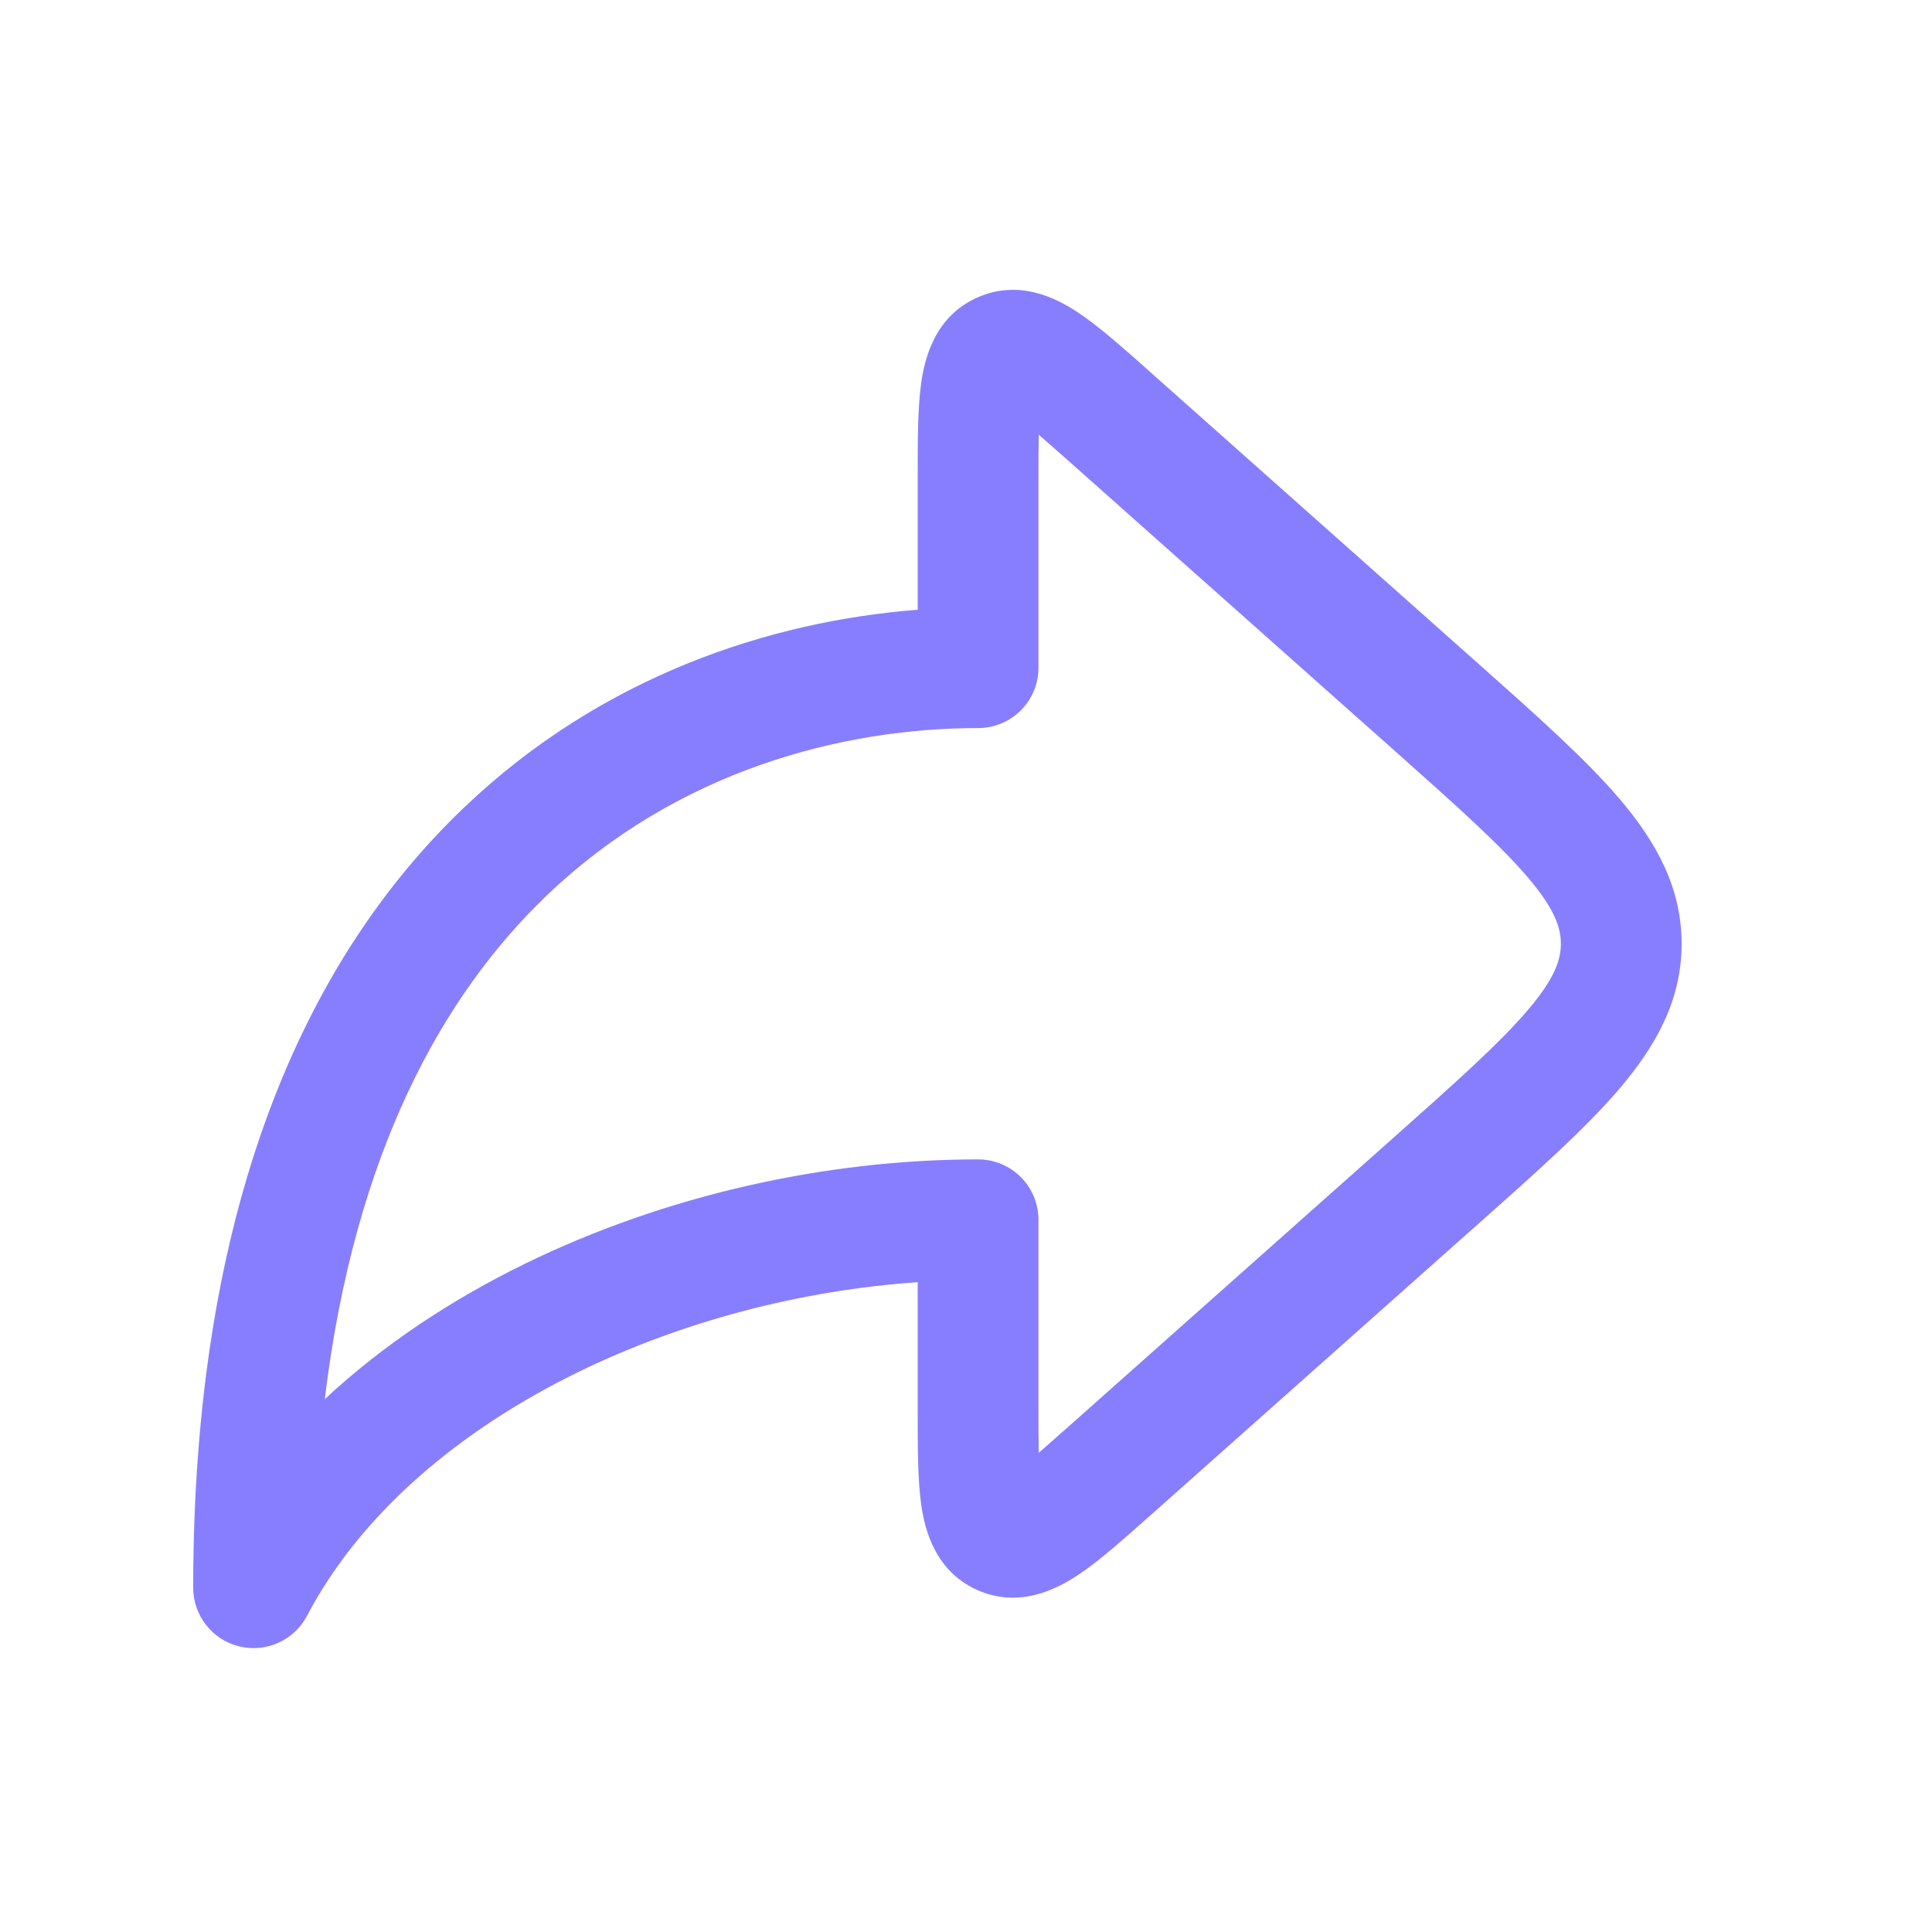
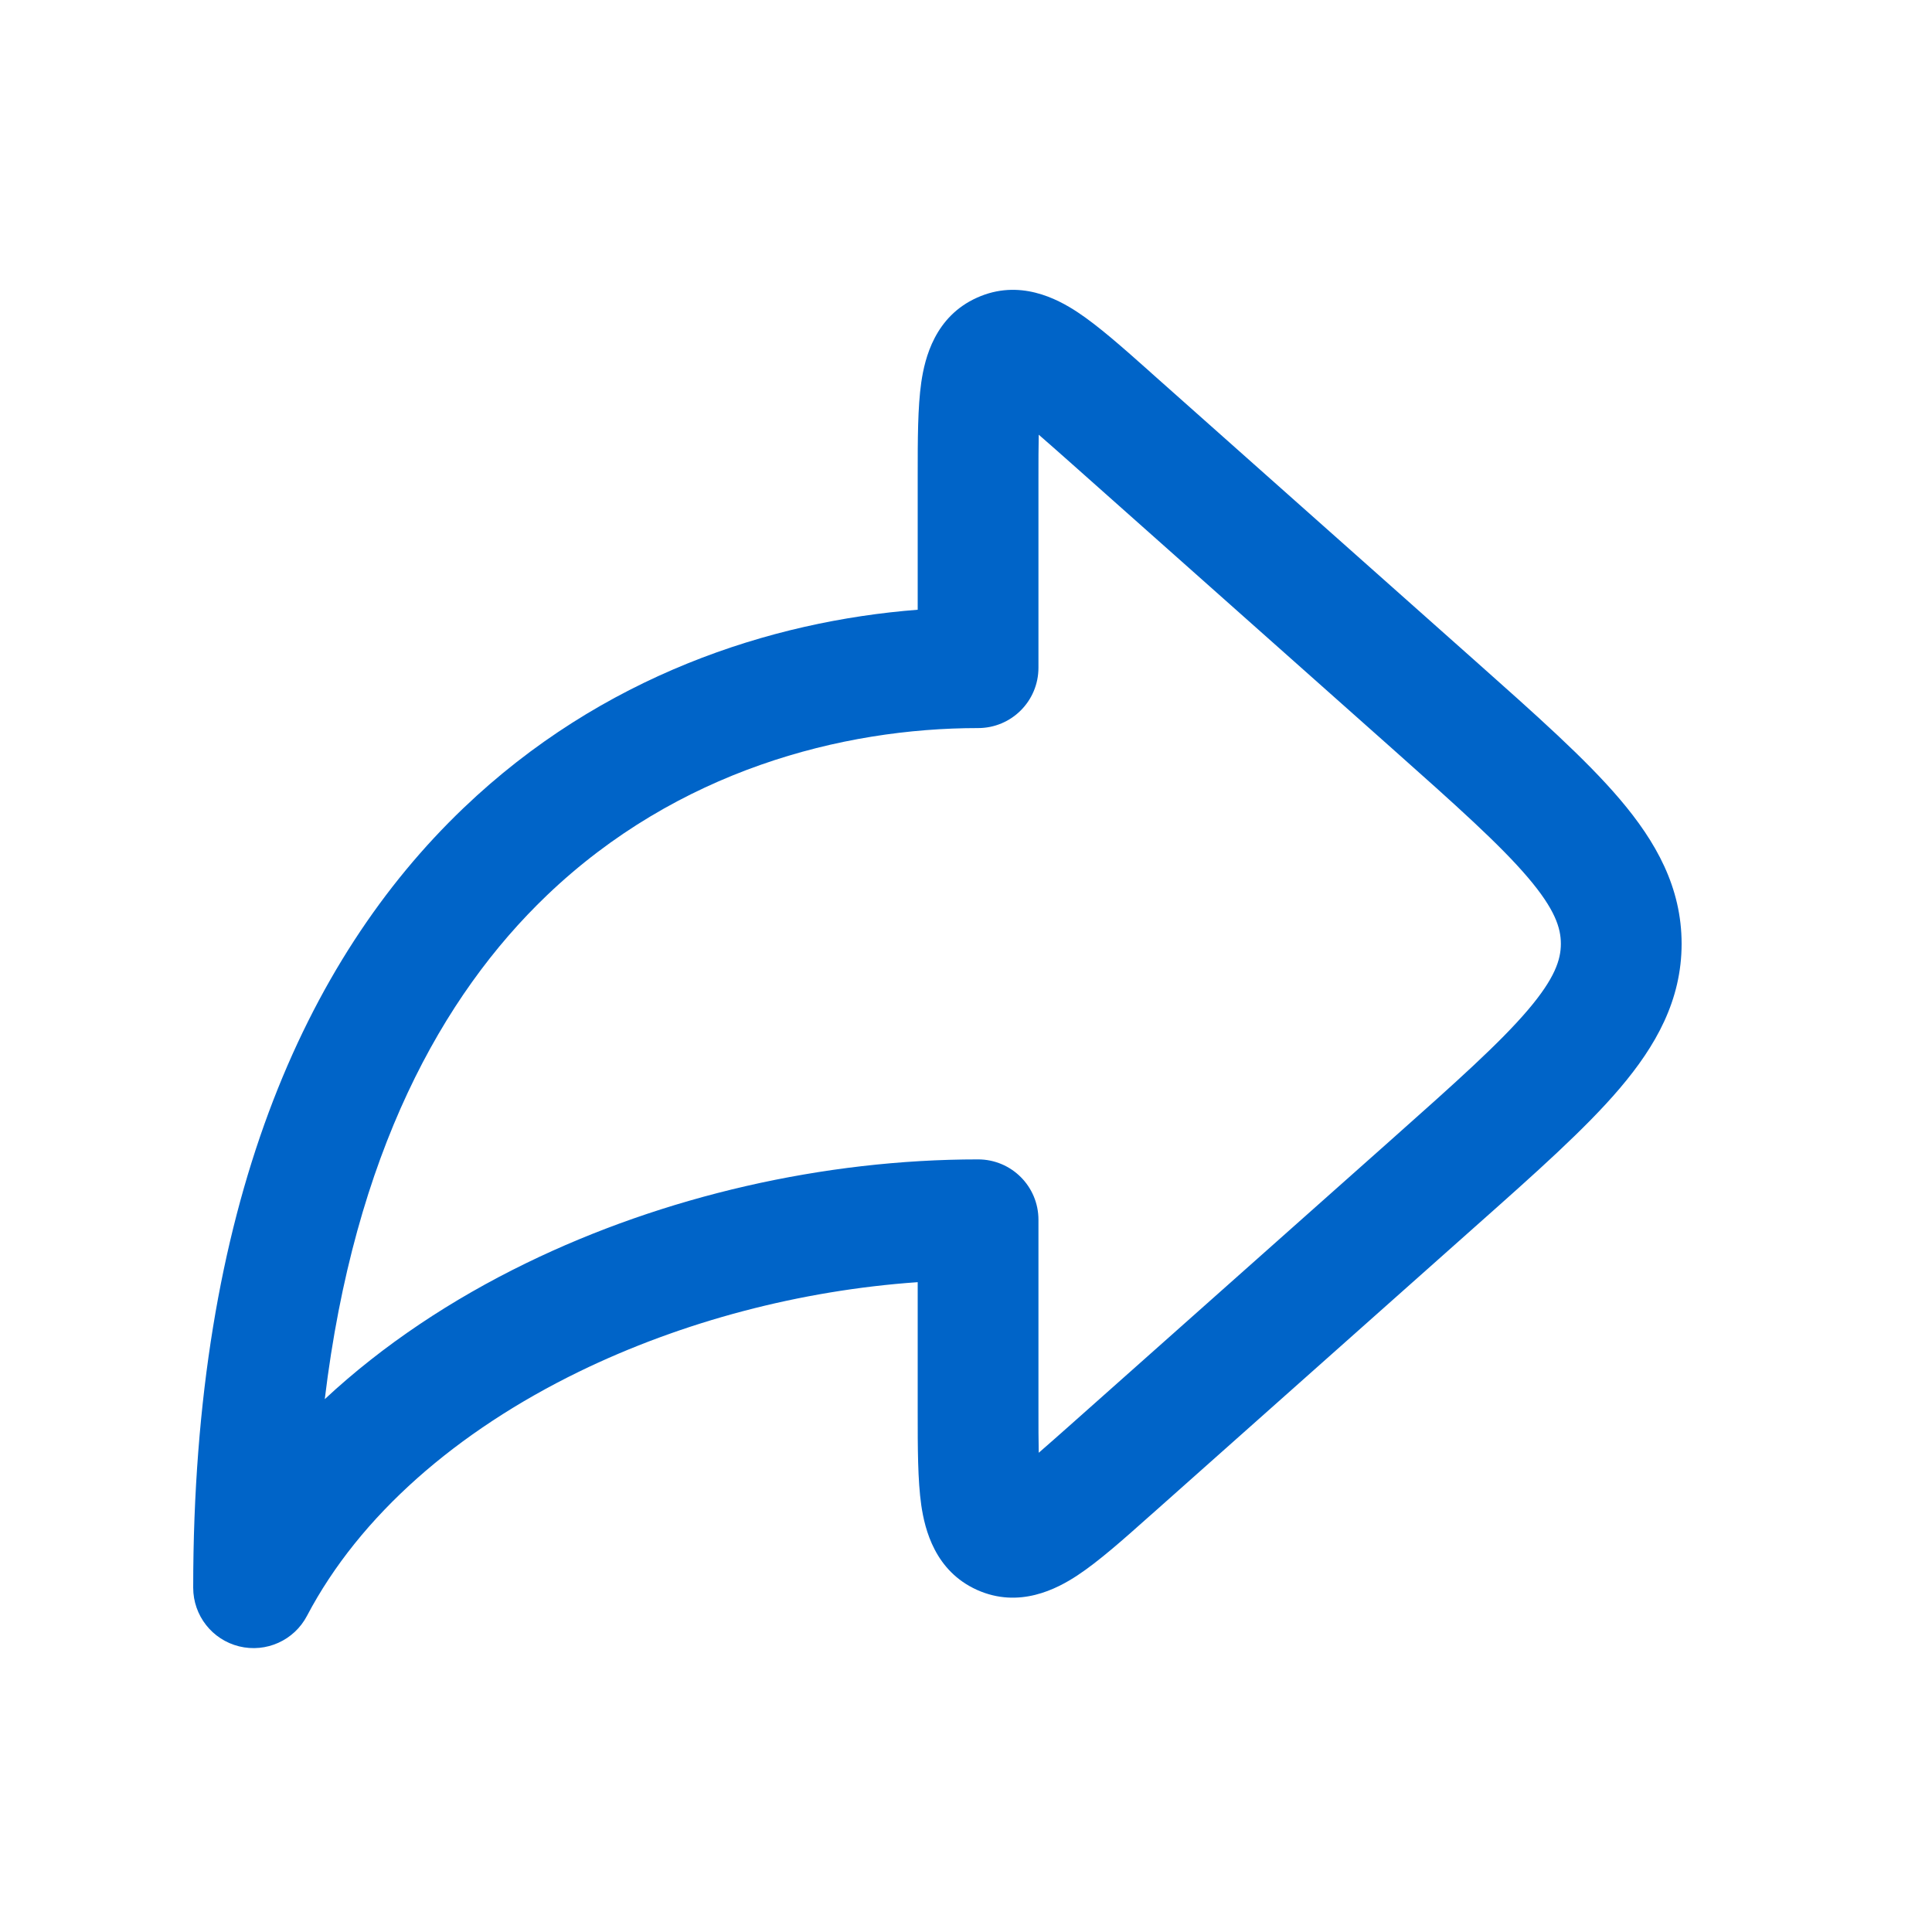
<svg xmlns="http://www.w3.org/2000/svg" width="20" height="20" viewBox="0 0 20 20" fill="none">
-   <path fill-rule="evenodd" clip-rule="evenodd" d="M11.895 3.84C11.906 3.85 11.916 3.859 11.927 3.869L15.272 6.842C15.896 7.397 16.414 7.856 16.769 8.274C17.142 8.713 17.408 9.185 17.408 9.77C17.408 10.354 17.142 10.826 16.769 11.265C16.414 11.683 15.896 12.143 15.272 12.697L11.927 15.671C11.916 15.68 11.906 15.69 11.895 15.699C11.625 15.94 11.372 16.164 11.154 16.308C10.94 16.449 10.551 16.654 10.115 16.459C9.679 16.263 9.574 15.835 9.537 15.582C9.5 15.323 9.5 14.985 9.5 14.624C9.5 14.609 9.5 14.595 9.5 14.581V13.273C8.29 13.357 7.065 13.678 5.993 14.2C4.732 14.815 3.725 15.686 3.178 16.727C3.045 16.981 2.755 17.112 2.475 17.043C2.196 16.974 2 16.724 2 16.436C2 12.502 3.151 9.94 4.797 8.366C6.232 6.993 7.98 6.43 9.5 6.312V4.959C9.5 4.944 9.5 4.93 9.5 4.916C9.5 4.554 9.5 4.216 9.537 3.958C9.574 3.704 9.679 3.276 10.115 3.081C10.551 2.885 10.94 3.09 11.154 3.231C11.372 3.375 11.625 3.6 11.895 3.84ZM10.753 4.5C10.847 4.581 10.959 4.681 11.097 4.803L14.407 7.745C15.075 8.339 15.525 8.741 15.817 9.084C16.097 9.413 16.158 9.606 16.158 9.77C16.158 9.933 16.097 10.126 15.817 10.455C15.525 10.798 15.075 11.2 14.407 11.794L11.097 14.736C10.959 14.858 10.847 14.958 10.753 15.039C10.75 14.915 10.75 14.764 10.75 14.581V12.627C10.75 12.281 10.47 12.002 10.125 12.002C8.531 12.002 6.875 12.38 5.445 13.077C4.679 13.45 3.966 13.921 3.362 14.484C3.669 11.944 4.577 10.306 5.661 9.269C7.011 7.977 8.717 7.537 10.125 7.537C10.47 7.537 10.75 7.258 10.75 6.912V4.959C10.75 4.775 10.75 4.624 10.753 4.5Z" fill="#877EFF" />
+   <path fill-rule="evenodd" clip-rule="evenodd" d="M11.895 3.84C11.906 3.85 11.916 3.859 11.927 3.869L15.272 6.842C15.896 7.397 16.414 7.856 16.769 8.274C17.142 8.713 17.408 9.185 17.408 9.77C17.408 10.354 17.142 10.826 16.769 11.265C16.414 11.683 15.896 12.143 15.272 12.697L11.927 15.671C11.916 15.68 11.906 15.69 11.895 15.699C11.625 15.94 11.372 16.164 11.154 16.308C10.94 16.449 10.551 16.654 10.115 16.459C9.679 16.263 9.574 15.835 9.537 15.582C9.5 15.323 9.5 14.985 9.5 14.624C9.5 14.609 9.5 14.595 9.5 14.581V13.273C8.29 13.357 7.065 13.678 5.993 14.2C4.732 14.815 3.725 15.686 3.178 16.727C3.045 16.981 2.755 17.112 2.475 17.043C2.196 16.974 2 16.724 2 16.436C2 12.502 3.151 9.94 4.797 8.366C6.232 6.993 7.98 6.43 9.5 6.312V4.959C9.5 4.944 9.5 4.93 9.5 4.916C9.5 4.554 9.5 4.216 9.537 3.958C9.574 3.704 9.679 3.276 10.115 3.081C10.551 2.885 10.94 3.09 11.154 3.231C11.372 3.375 11.625 3.6 11.895 3.84ZM10.753 4.5C10.847 4.581 10.959 4.681 11.097 4.803L14.407 7.745C15.075 8.339 15.525 8.741 15.817 9.084C16.097 9.413 16.158 9.606 16.158 9.77C16.158 9.933 16.097 10.126 15.817 10.455C15.525 10.798 15.075 11.2 14.407 11.794L11.097 14.736C10.959 14.858 10.847 14.958 10.753 15.039C10.75 14.915 10.75 14.764 10.75 14.581V12.627C10.75 12.281 10.47 12.002 10.125 12.002C8.531 12.002 6.875 12.38 5.445 13.077C4.679 13.45 3.966 13.921 3.362 14.484C3.669 11.944 4.577 10.306 5.661 9.269C7.011 7.977 8.717 7.537 10.125 7.537C10.47 7.537 10.75 7.258 10.75 6.912V4.959C10.75 4.775 10.75 4.624 10.753 4.5Z" fill="#0064C8" />
</svg>
